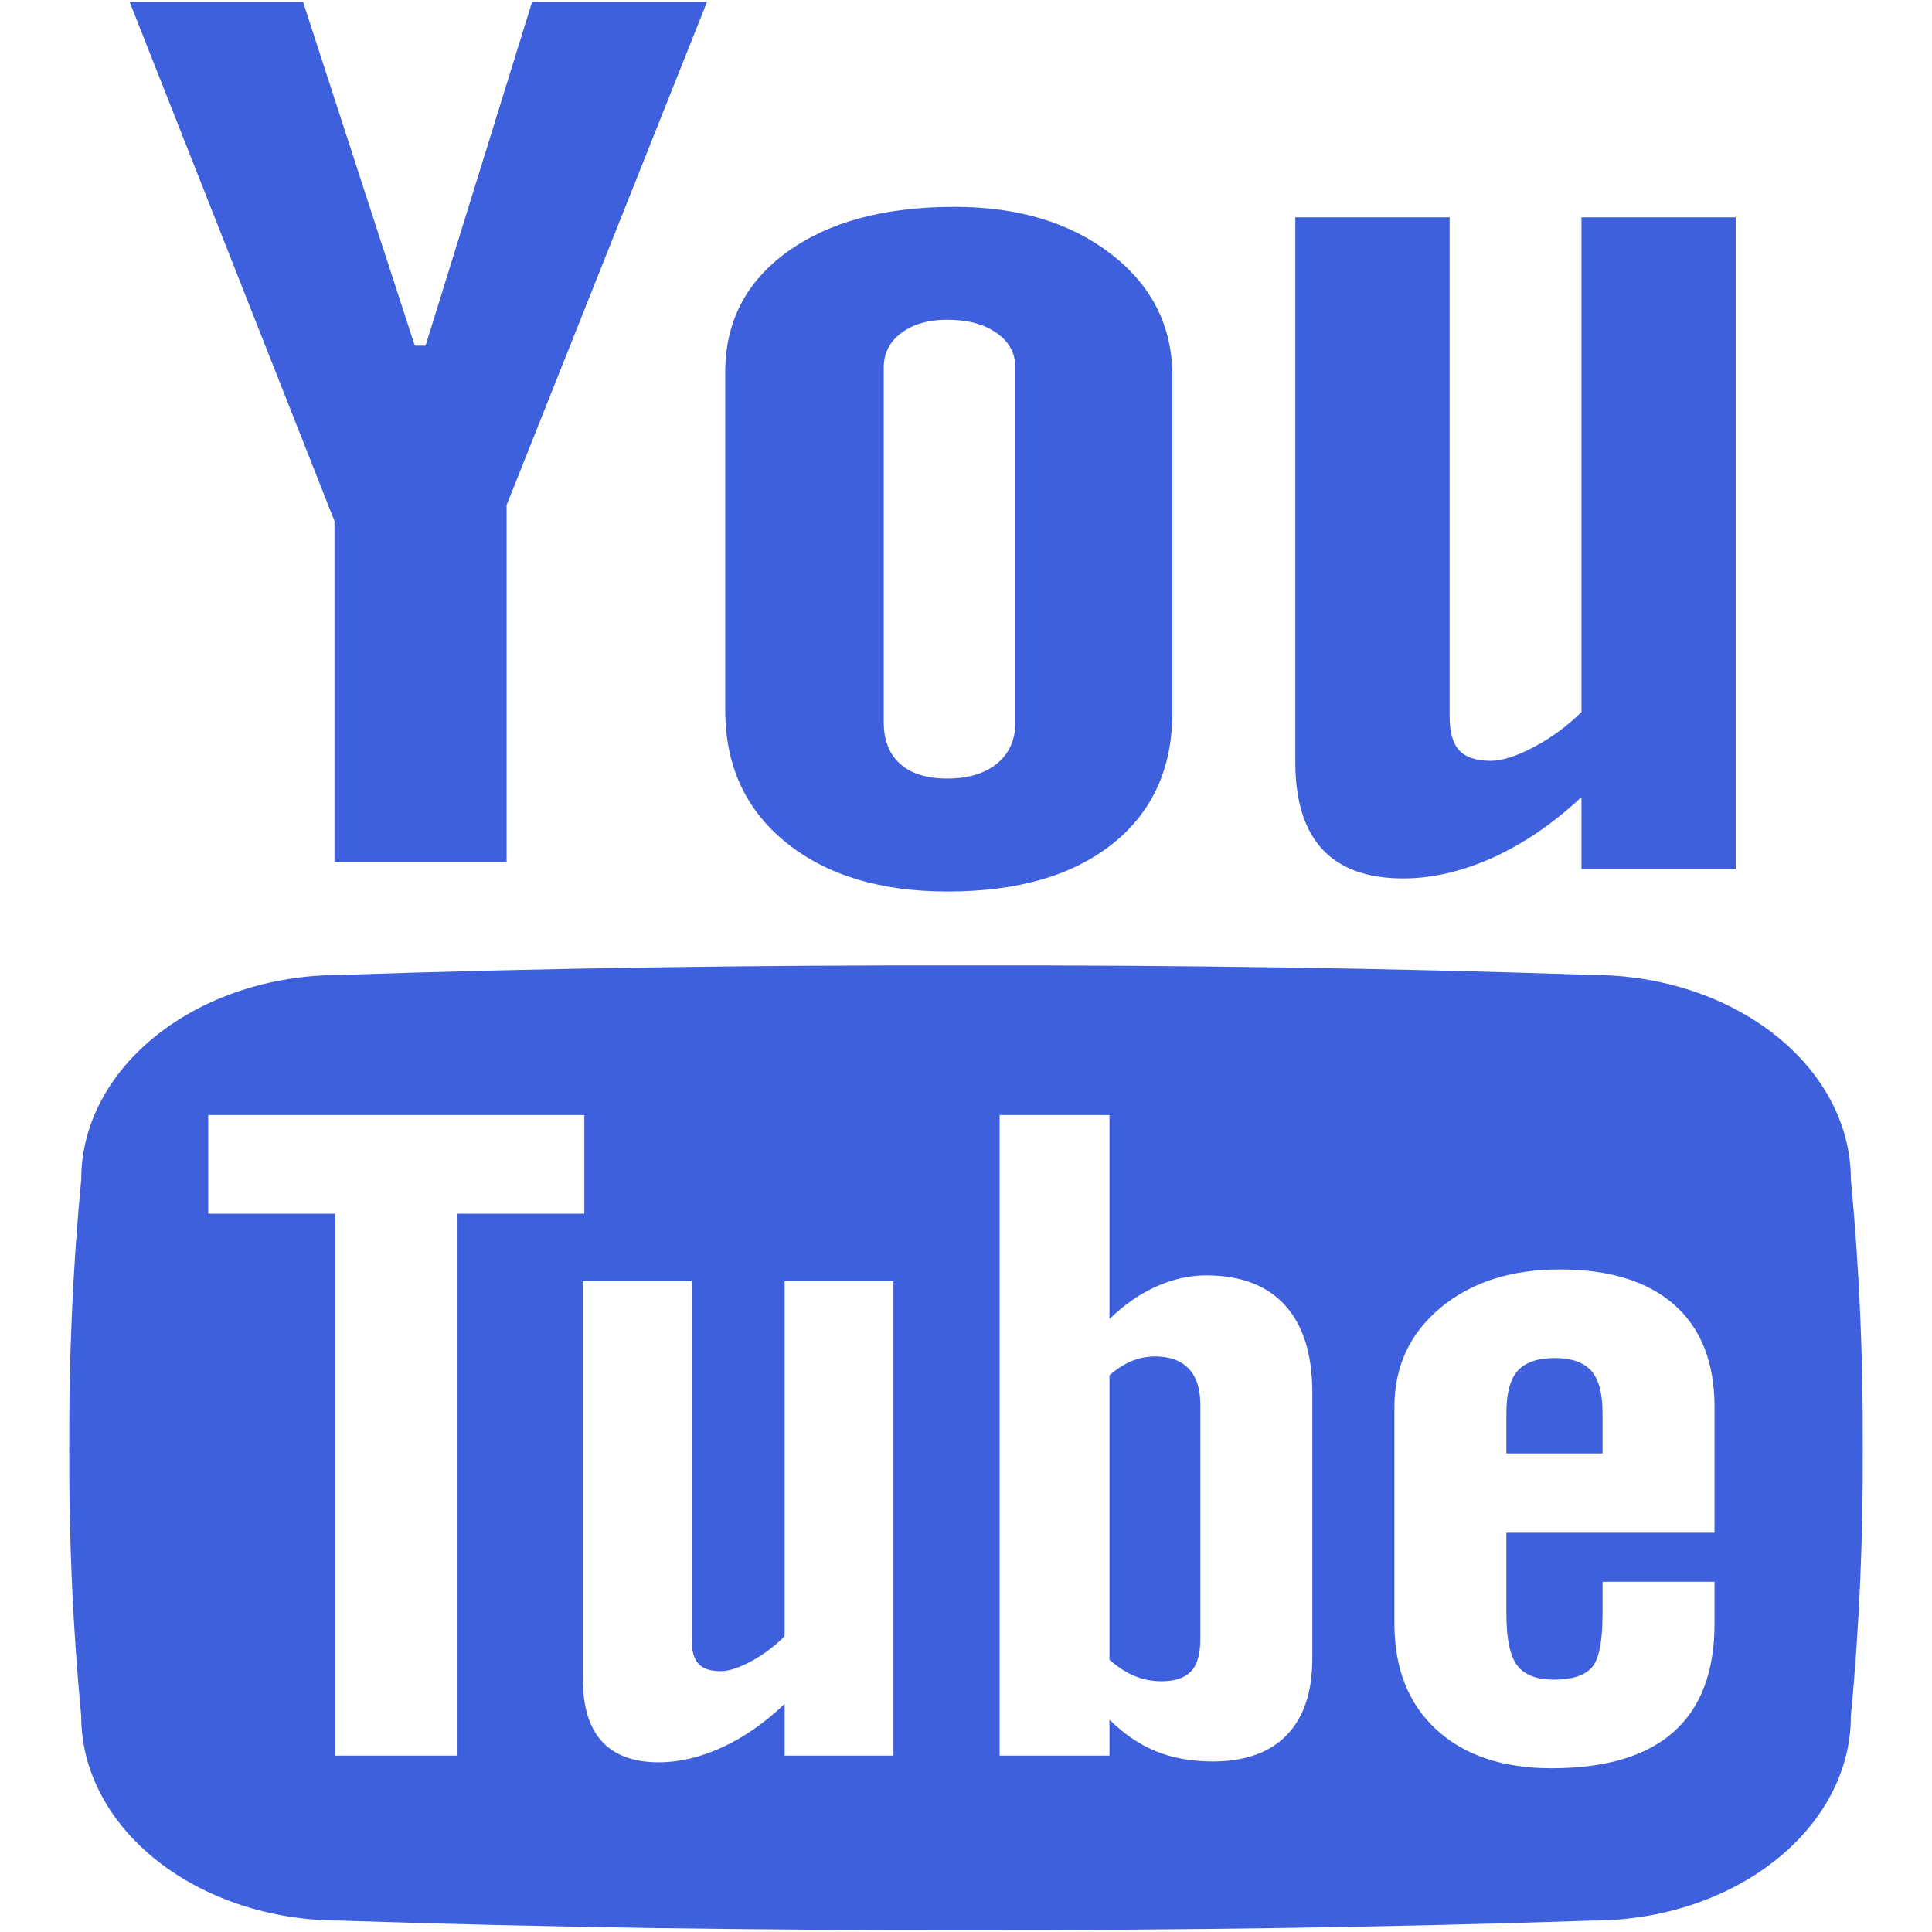
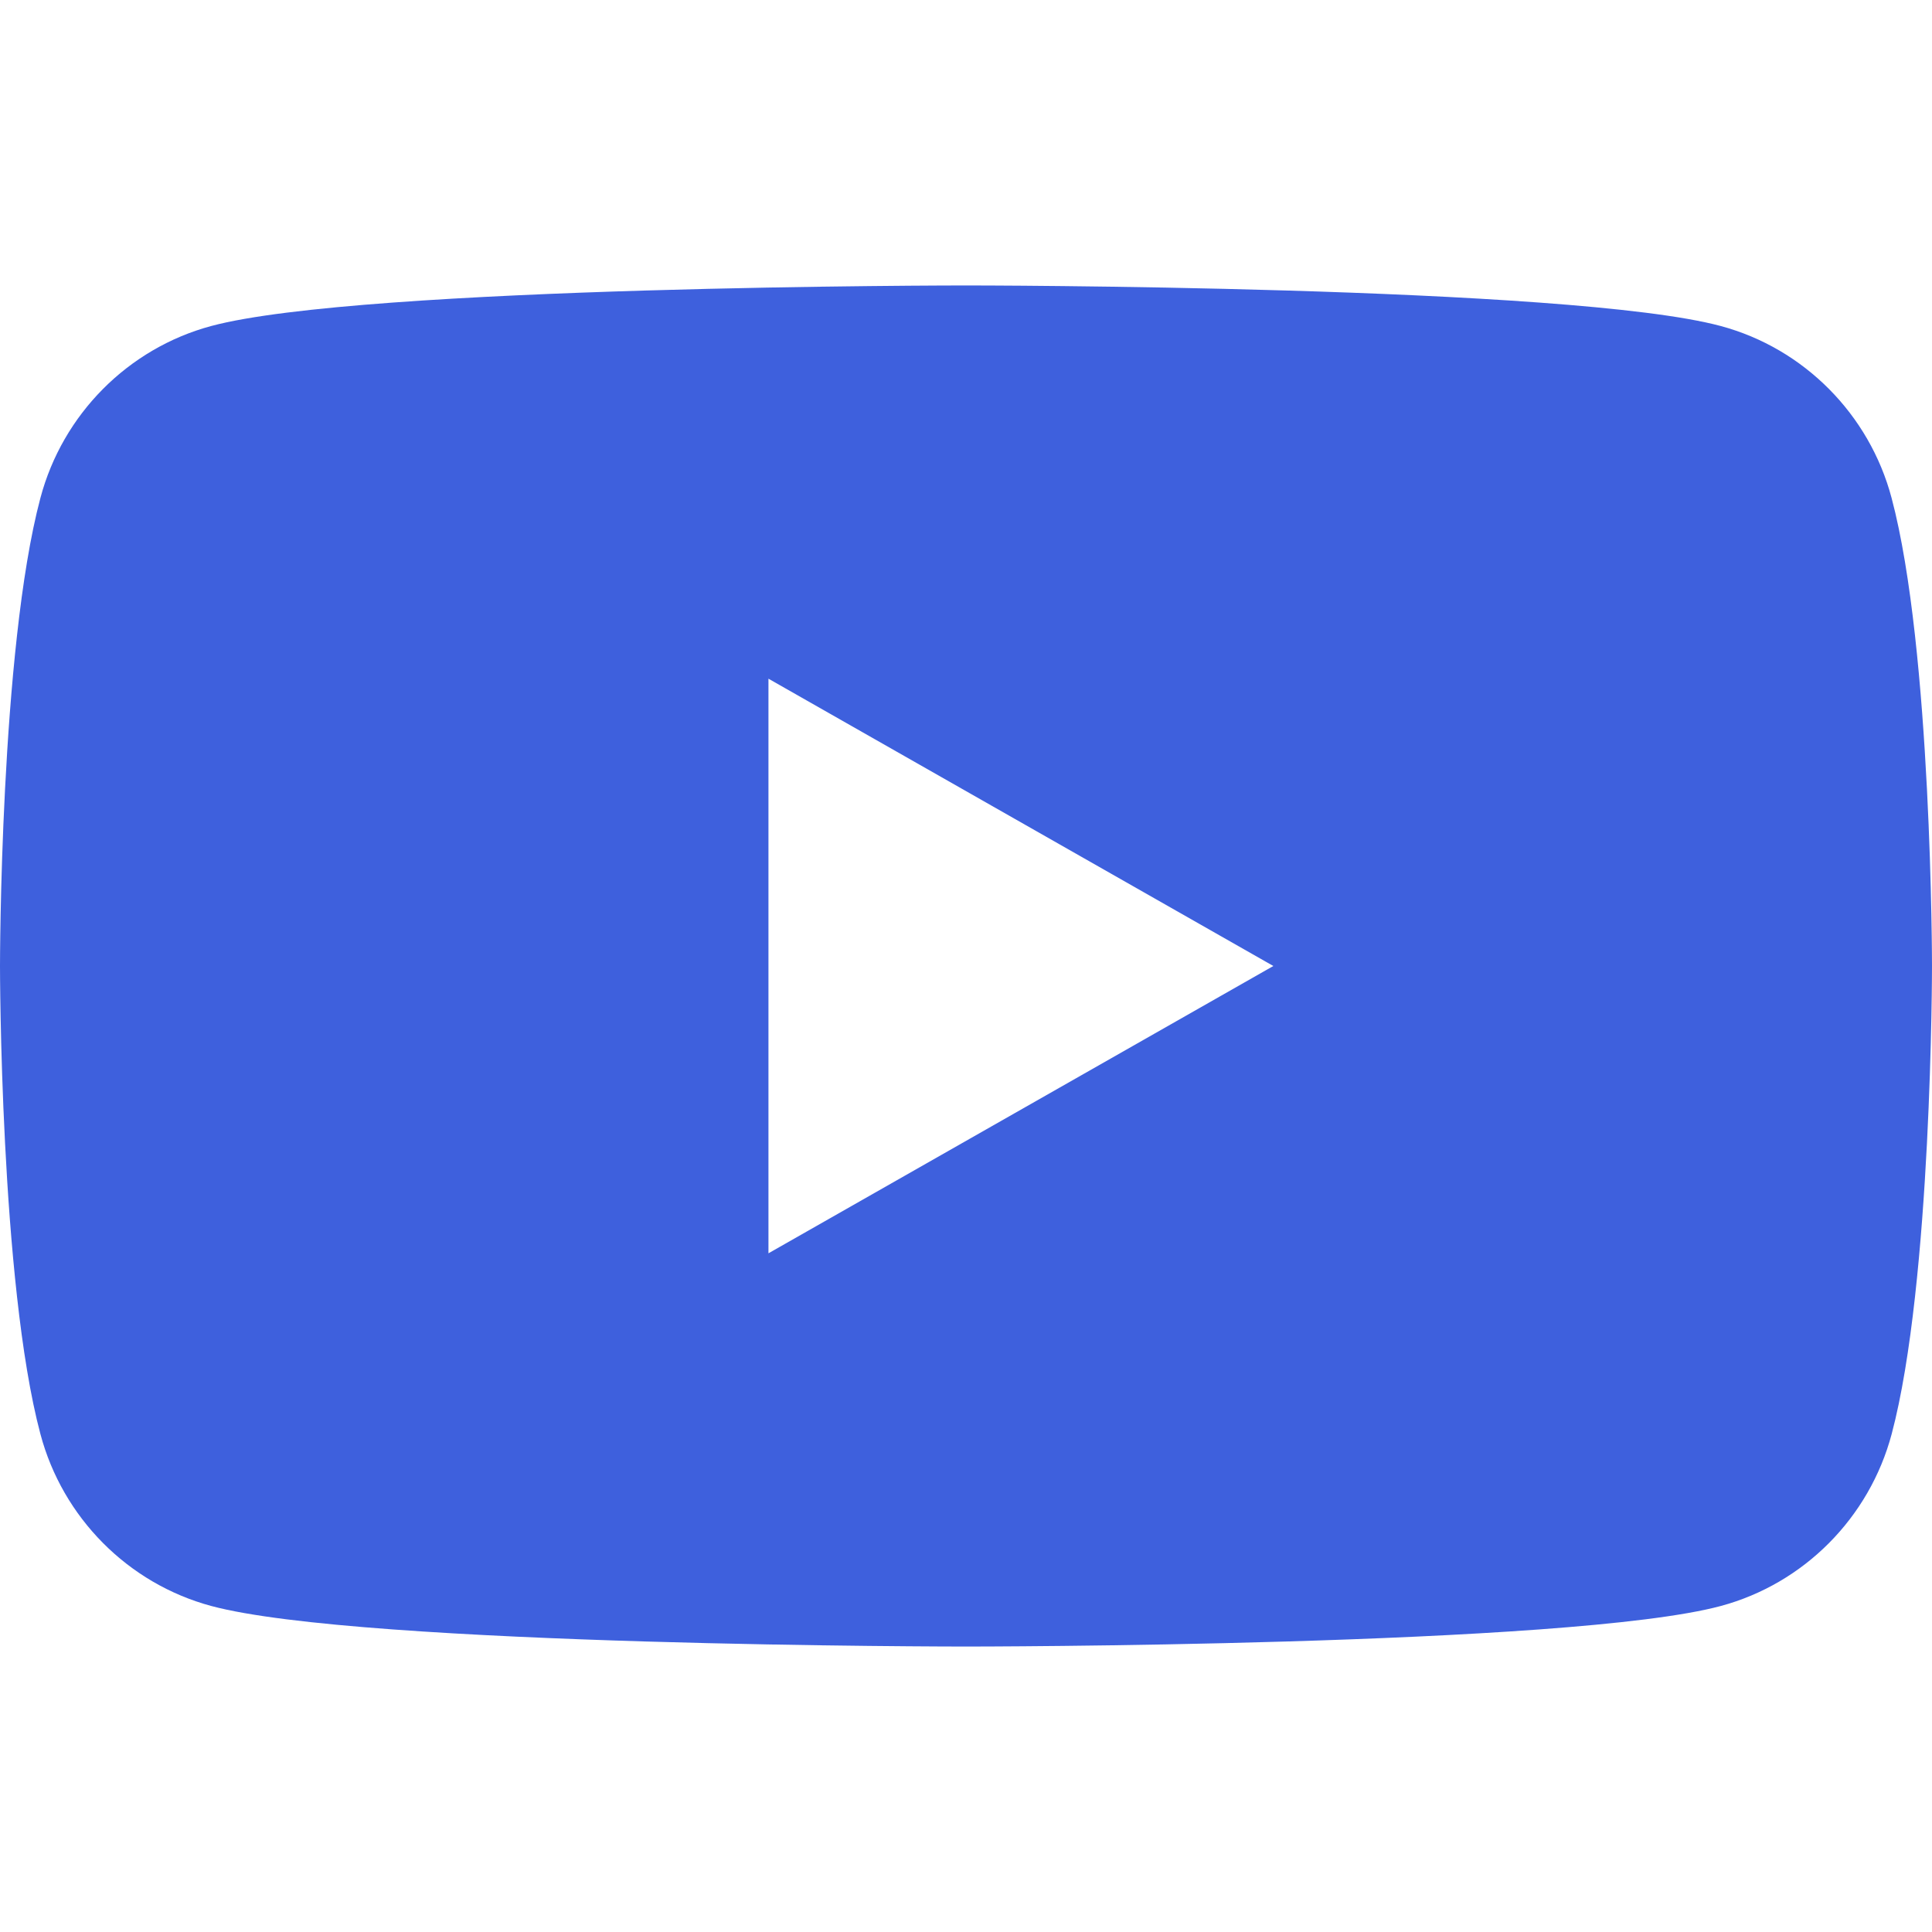
- <svg xmlns="http://www.w3.org/2000/svg" fill="#3e60dd" version="1.1" width="800px" height="800px" viewBox="0 0 512 512" xml:space="preserve">
-   <g id="7935ec95c421cee6d86eb22ecd1368a9">
-     <path style="display: inline;" d="M34.354,0.5h45.959l29.604,91.096h2.863L141.013,0.5h46.353l-53.107,133.338v94.589H88.641V138.08   L34.354,0.5z M192.193,98.657c0-13.374,5.495-24.003,16.493-31.938c10.984-7.934,25.749-11.901,44.3-11.901   c16.893,0,30.728,4.192,41.506,12.55c10.805,8.358,16.193,19.112,16.193,32.287v89.2c0,14.771-5.301,26.373-15.868,34.782   c-10.579,8.408-25.151,12.625-43.684,12.625c-17.859,0-32.143-4.342-42.866-13.024c-10.709-8.683-16.074-20.36-16.074-35.057   V98.657z M234.205,191.424c0,4.766,1.44,8.409,4.354,11.029c2.907,2.595,7.055,3.867,12.451,3.867c5.532,0,9.93-1.297,13.18-3.942   c3.256-2.669,4.891-6.313,4.891-10.954V97.359c0-3.768-1.672-6.812-4.99-9.132c-3.318-2.321-7.679-3.494-13.081-3.494   c-4.972,0-9.027,1.173-12.133,3.494c-3.119,2.32-4.672,5.364-4.672,9.132V191.424z M459.992,57.588v172.711h-40.883v-19.063   c-7.547,7.037-15.381,12.375-23.541,16.069c-8.146,3.643-16.068,5.489-23.729,5.489c-9.455,0-16.592-2.57-21.383-7.71   c-4.791-5.141-7.186-12.85-7.186-23.13V57.588h40.895v132.39c0,4.117,0.861,7.061,2.57,8.907c1.723,1.822,4.492,2.745,8.322,2.745   c3.018,0,6.824-1.223,11.4-3.643c4.604-2.42,8.82-5.514,12.65-9.282V57.588H459.992z M421.68,363.262   c-2.008-2.221-5.203-3.368-9.594-3.368c-4.59,0-7.883,1.147-9.879,3.368c-1.996,2.245-2.994,5.963-2.994,11.153v10.754h25.473   v-10.754C424.686,369.225,423.688,365.507,421.68,363.262z M300.855,444.228c2.195,0.898,4.516,1.322,6.961,1.322   c3.543,0,6.113-0.849,7.785-2.595c1.67-1.722,2.494-4.591,2.494-8.533v-62.178c0-4.191-1.023-7.36-3.068-9.531   c-2.059-2.171-5.064-3.244-8.957-3.244c-2.059,0-4.092,0.399-6.102,1.198c-2.008,0.823-3.991,2.096-5.95,3.792v75.402   C296.364,441.907,298.646,443.354,300.855,444.228z M490.496,312.587c0-29.941-30.754-54.219-68.654-54.219   c-54.068-1.822-109.396-2.62-165.842-2.521c-56.427-0.1-111.756,0.698-165.843,2.521c-37.881,0-68.633,24.277-68.633,54.219   c-2.277,23.678-3.263,47.381-3.175,71.085c-0.087,23.703,0.898,47.406,3.175,71.11c0,29.916,30.752,54.192,68.633,54.192   c54.087,1.797,109.416,2.596,165.843,2.521c56.446,0.075,111.774-0.724,165.842-2.521c37.9,0,68.654-24.276,68.654-54.192   c2.27-23.704,3.254-47.407,3.154-71.11C493.75,359.968,492.766,336.265,490.496,312.587z M121.251,463.465v1.797H88.778v-1.797   V321.644H55.182v-1.771v-22.605v-1.771h99.672v1.771v22.605v1.771h-33.603V463.465z M236.768,341.33v122.135v1.797h-28.831v-1.797   v-11.901c-5.327,5.064-10.848,8.882-16.592,11.527c-5.757,2.619-11.334,3.942-16.748,3.942c-6.662,0-11.684-1.847-15.065-5.515   c-3.387-3.692-5.078-9.231-5.078-16.617v-1.797V341.33v-1.772h28.844v1.772v93.216c0,2.92,0.599,5.065,1.802,6.363   c1.217,1.322,3.175,1.971,5.876,1.971c2.127,0,4.803-0.873,8.047-2.595c3.231-1.747,6.2-3.967,8.914-6.662V341.33v-1.772h28.831   V341.33z M347.775,370.847v66.943v1.797c0,8.808-2.258,15.544-6.773,20.235c-4.518,4.641-11.055,6.986-19.588,6.986   c-5.639,0-10.652-0.898-15.07-2.695c-4.428-1.821-8.532-4.616-12.325-8.384v7.735v1.797h-29.105v-1.797V297.267v-1.771h29.105   v1.771v52.297c3.893-3.793,8.009-6.662,12.376-8.608c4.379-1.971,8.809-2.969,13.273-2.969c9.107,0,16.094,2.645,20.896,7.935   c4.803,5.289,7.211,12.999,7.211,23.13V370.847z M454.365,374.64v29.767v1.797h-55.152v21.581c0,6.513,0.947,11.029,2.844,13.549   c1.908,2.521,5.152,3.793,9.742,3.793c4.779,0,8.135-1.073,10.043-3.219c1.896-2.121,2.844-6.837,2.844-14.123v-6.811v-1.796h29.68   v1.796v7.51v1.796c0,12.7-3.605,22.257-10.84,28.694c-7.225,6.438-18.016,9.631-32.375,9.631c-12.912,0-23.066-3.418-30.49-10.229   c-7.41-6.812-11.127-16.193-11.127-28.096v-1.796V374.64v-1.771c0-10.754,4.078-19.512,12.213-26.299   c8.146-6.762,18.689-10.155,31.588-10.155c13.199,0,23.328,3.144,30.416,9.406c7.061,6.264,10.615,15.296,10.615,27.048V374.64z">
- 
- </path>
+ <svg xmlns="http://www.w3.org/2000/svg" version="1.1" id="Capa_1" x="0px" y="0px" viewBox="0 0 24 24" style="enable-background:new 0 0 24 24;" xml:space="preserve" width="512" height="512">
+   <g id="XMLID_184_">
+     <path d="M23.498,6.186c-0.276-1.039-1.089-1.858-2.122-2.136C19.505,3.546,12,3.546,12,3.546s-7.505,0-9.377,0.504   C1.591,4.328,0.778,5.146,0.502,6.186C0,8.07,0,12,0,12s0,3.93,0.502,5.814c0.276,1.039,1.089,1.858,2.122,2.136   C4.495,20.454,12,20.454,12,20.454s7.505,0,9.377-0.504c1.032-0.278,1.845-1.096,2.122-2.136C24,15.93,24,12,24,12   S24,8.07,23.498,6.186z M9.546,15.569V8.431L15.818,12L9.546,15.569z" fill="#3e60dd" />
  </g>
</svg>
